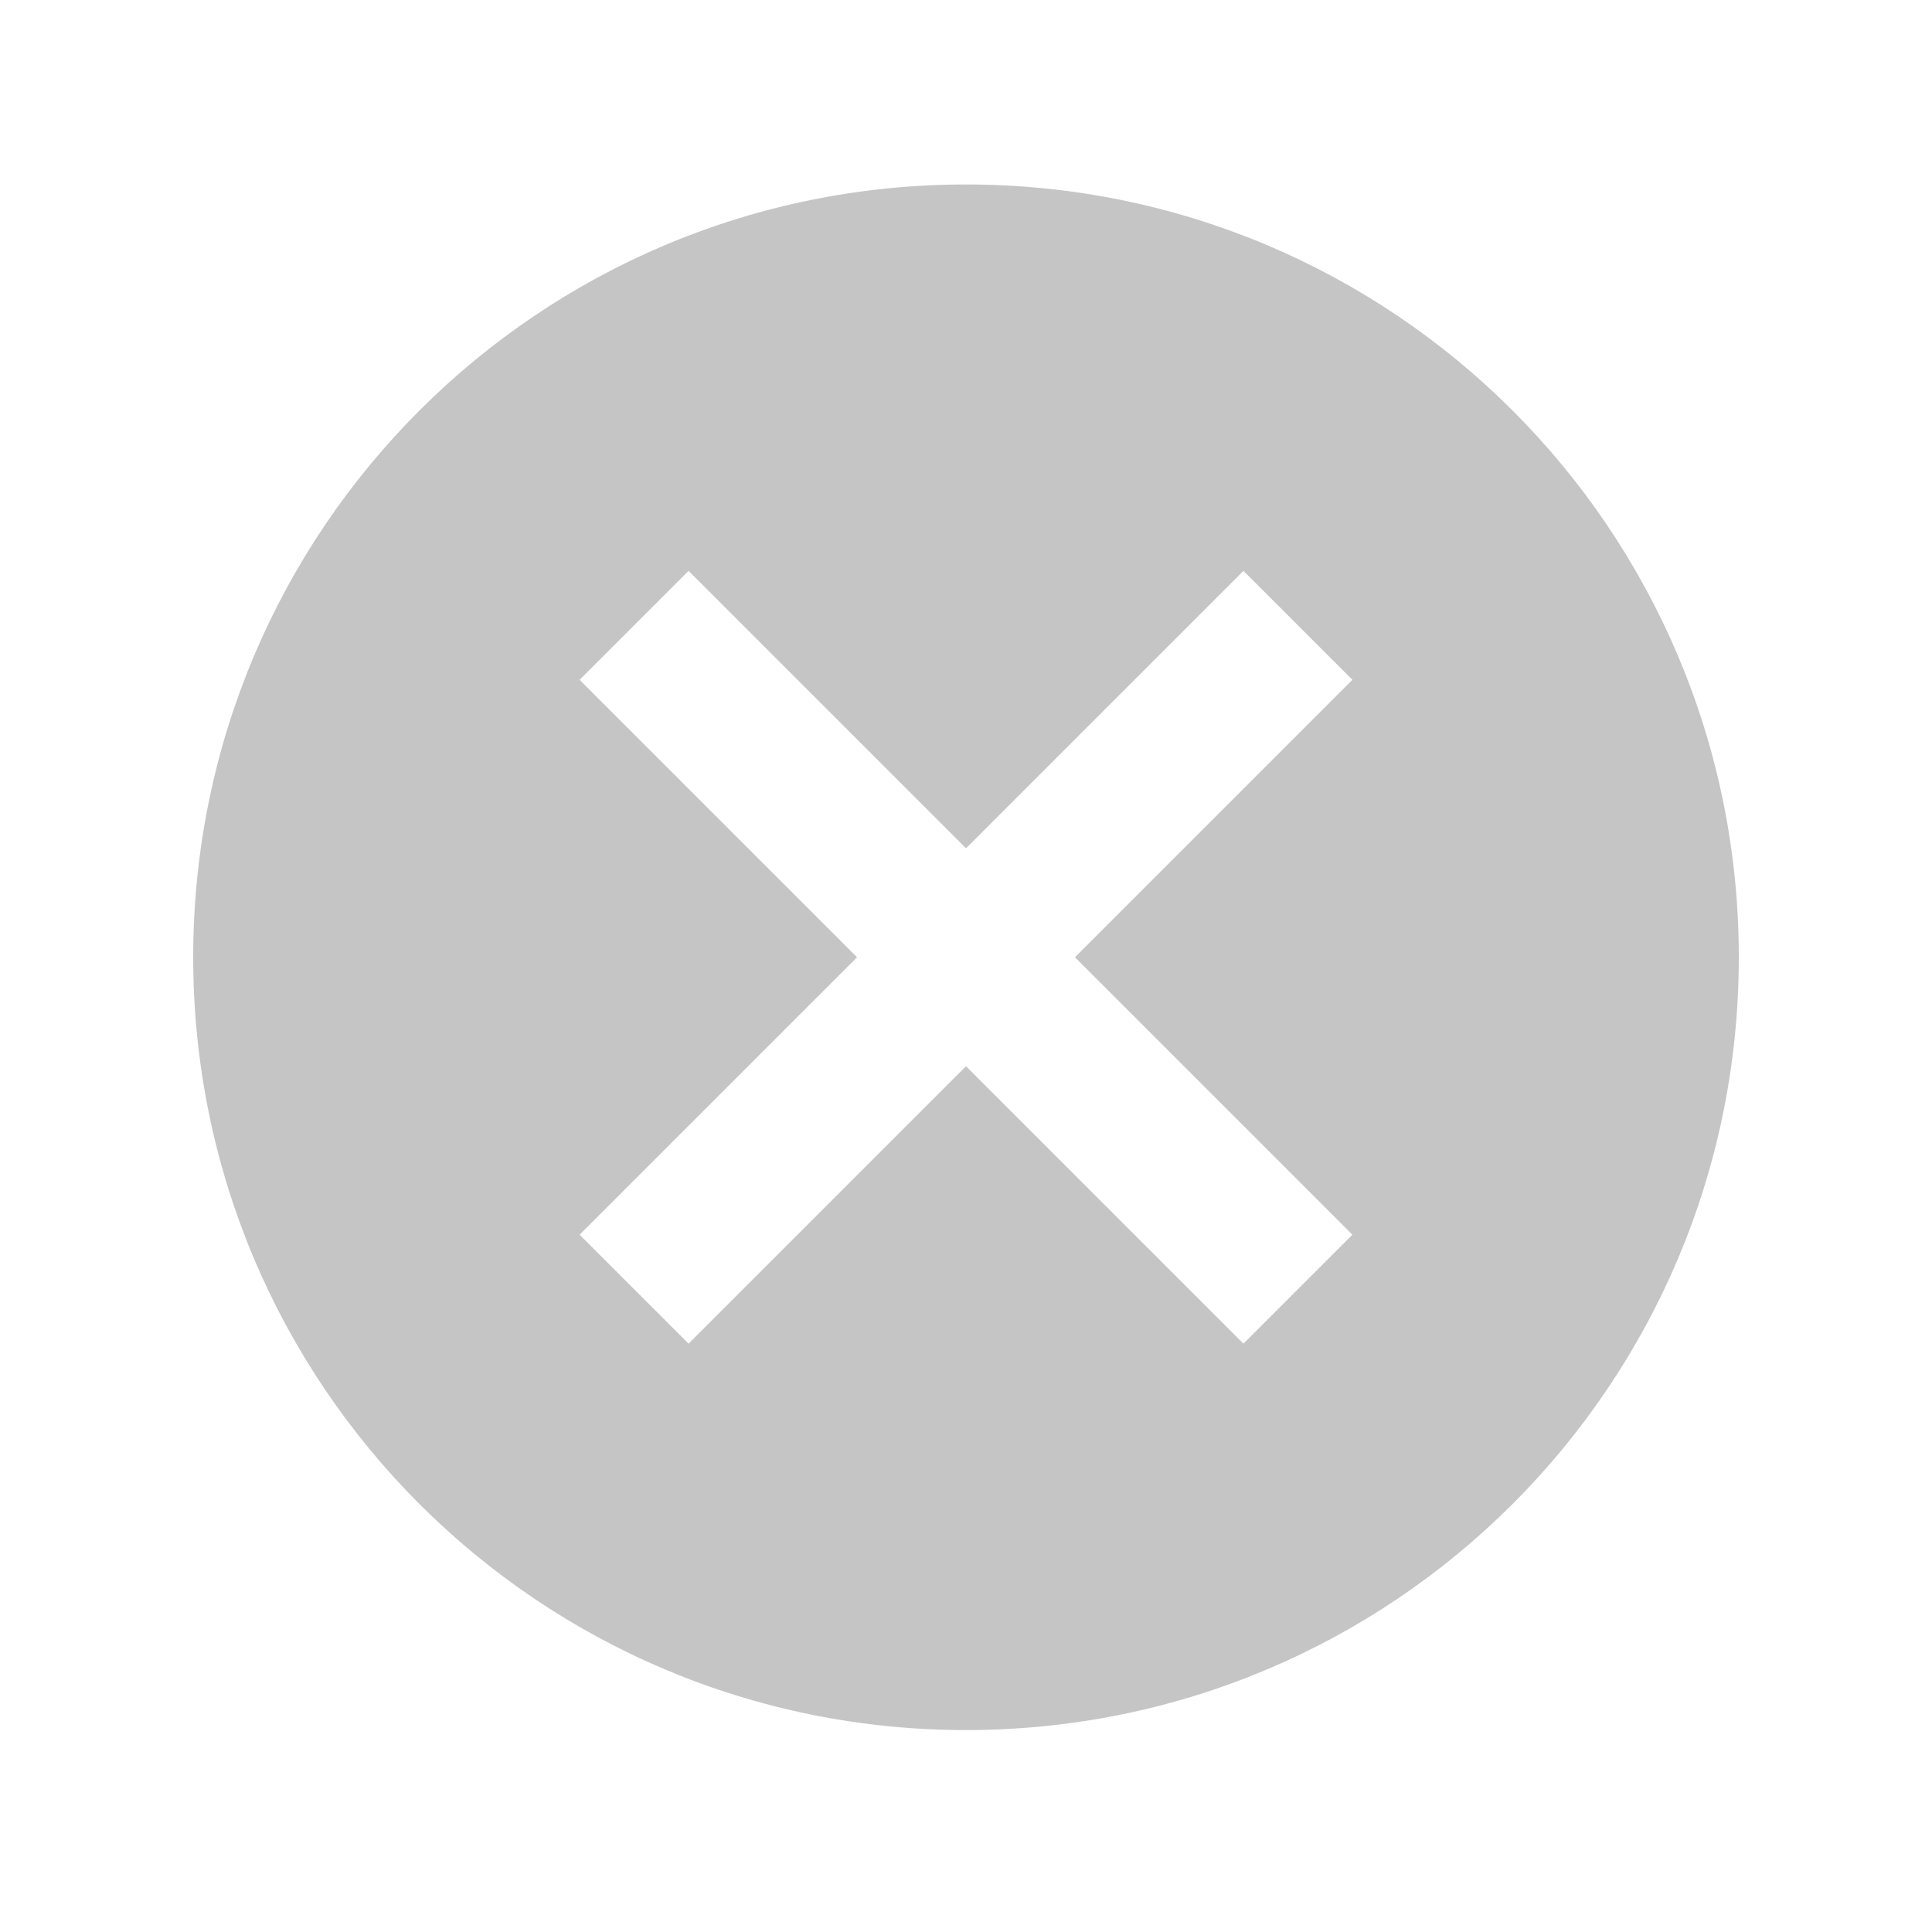
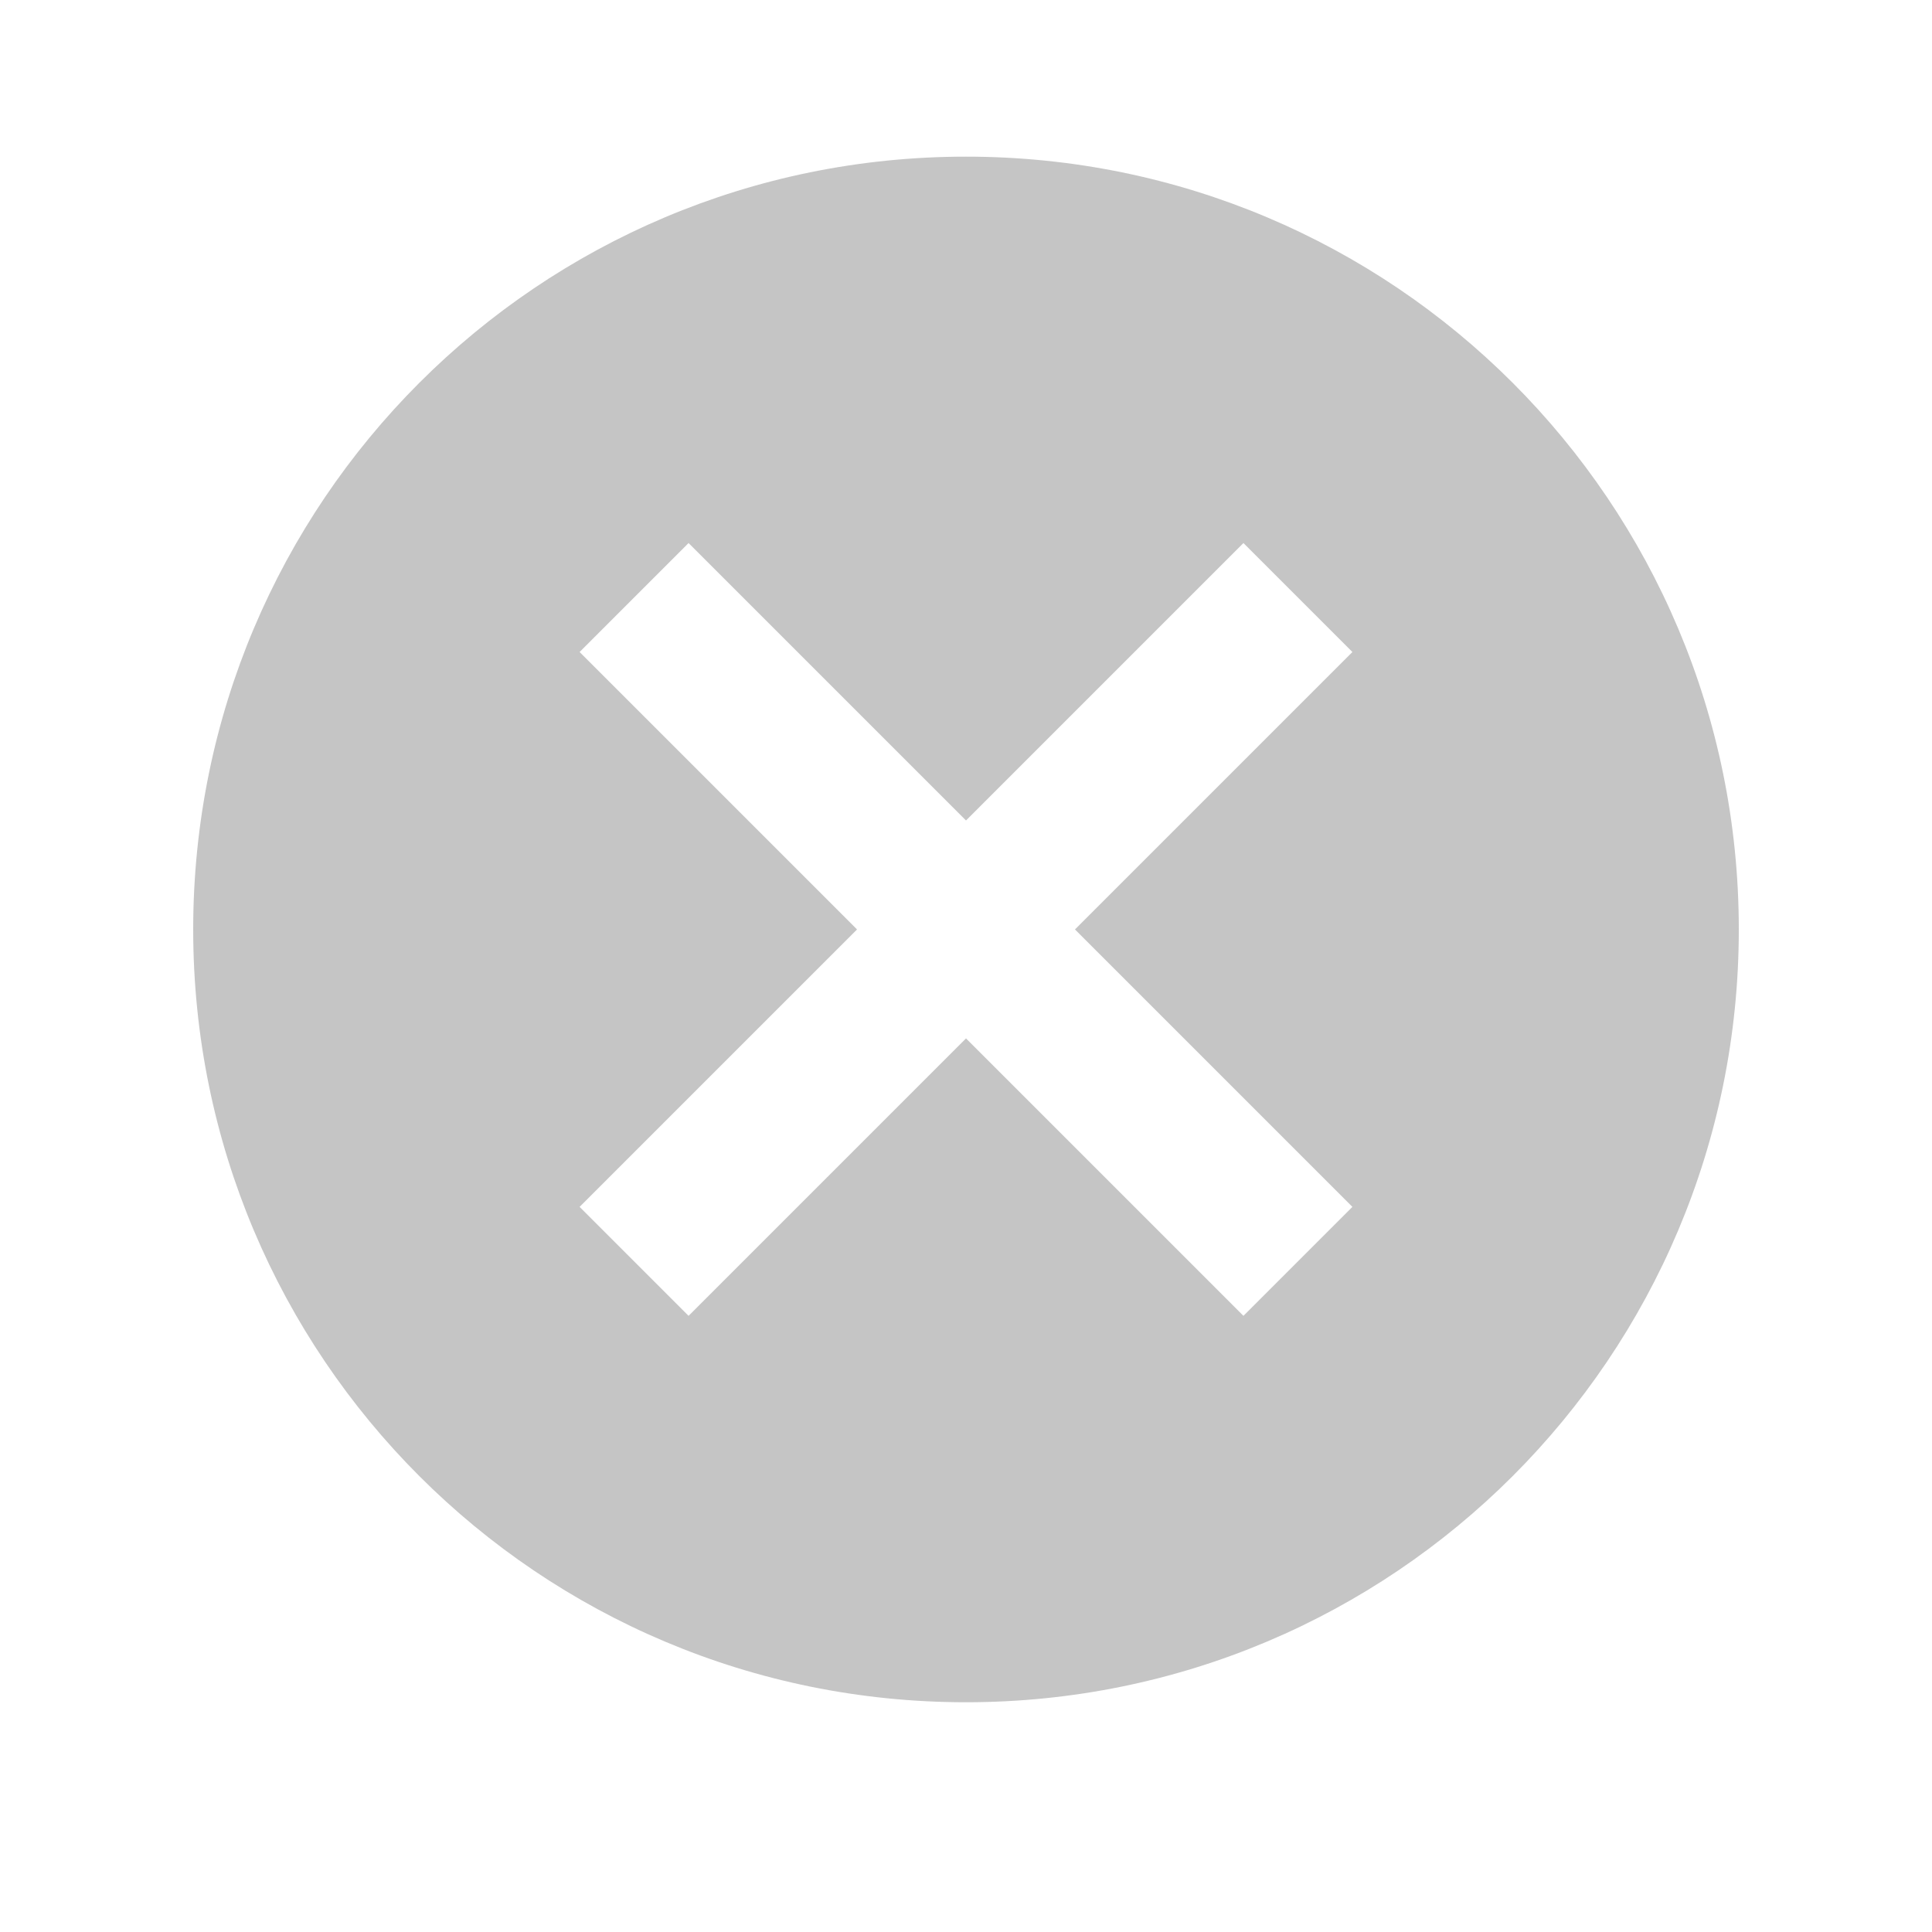
<svg xmlns="http://www.w3.org/2000/svg" width="25" height="25" viewBox="0 0 25 25" fill="none">
-   <path d="M12.5 2.387C6.97 2.387 2.5 6.857 2.5 12.387C2.5 17.917 6.97 22.387 12.5 22.387C18.03 22.387 22.5 17.917 22.5 12.387C22.5 6.857 18.03 2.387 12.5 2.387ZM17.5 15.977L16.09 17.387L12.5 13.797L8.91 17.387L7.5 15.977L11.09 12.387L7.5 8.797L8.91 7.387L12.5 10.977L16.09 7.387L17.5 8.797L13.91 12.387L17.5 15.977Z" fill="black" fill-opacity="0.23" />
+   <path d="M12.5 2.027C6.97 2.027 2.5 6.497 2.5 12.027C2.5 17.557 6.97 22.027 12.5 22.027C18.03 22.027 22.5 17.557 22.5 12.027C22.5 6.497 18.03 2.027 12.5 2.027ZM17.5 15.617L16.09 17.027L12.5 13.437L8.91 17.027L7.5 15.617L11.09 12.027L7.5 8.437L8.91 7.027L12.5 10.617L16.09 7.027L17.5 8.437L13.91 12.027L17.5 15.617Z" fill="black" fill-opacity="0.23" />
</svg>
